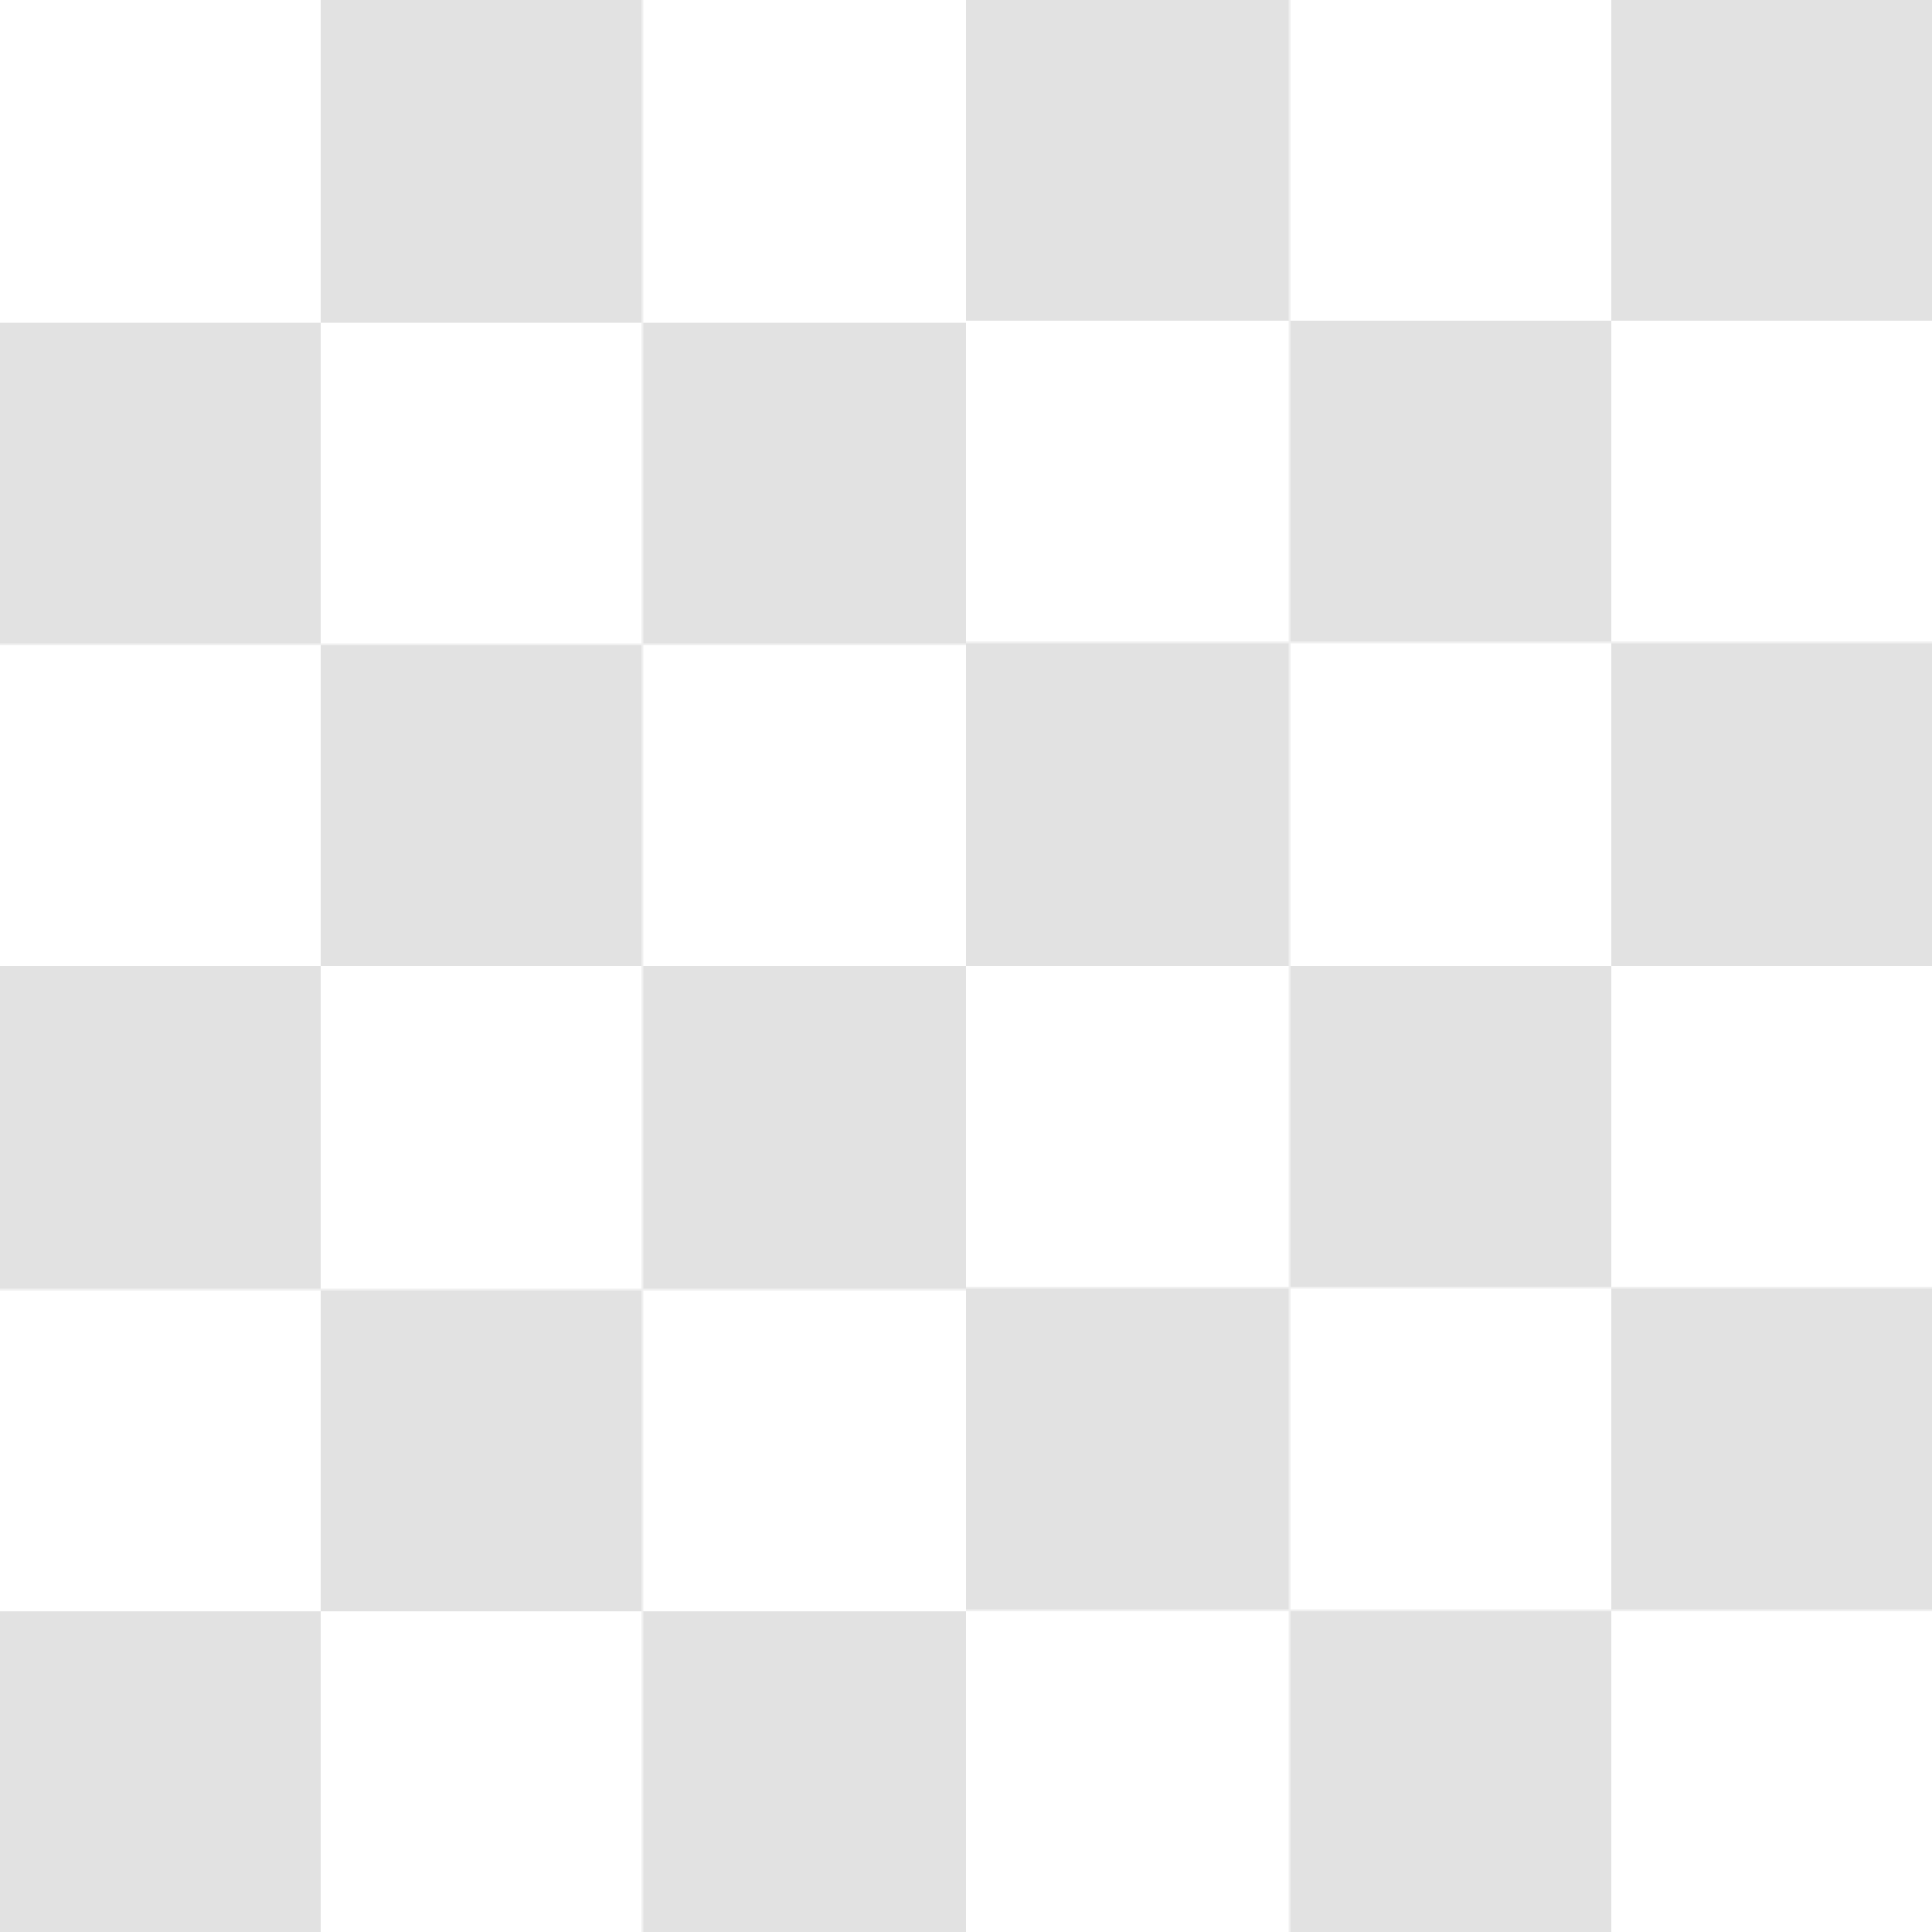
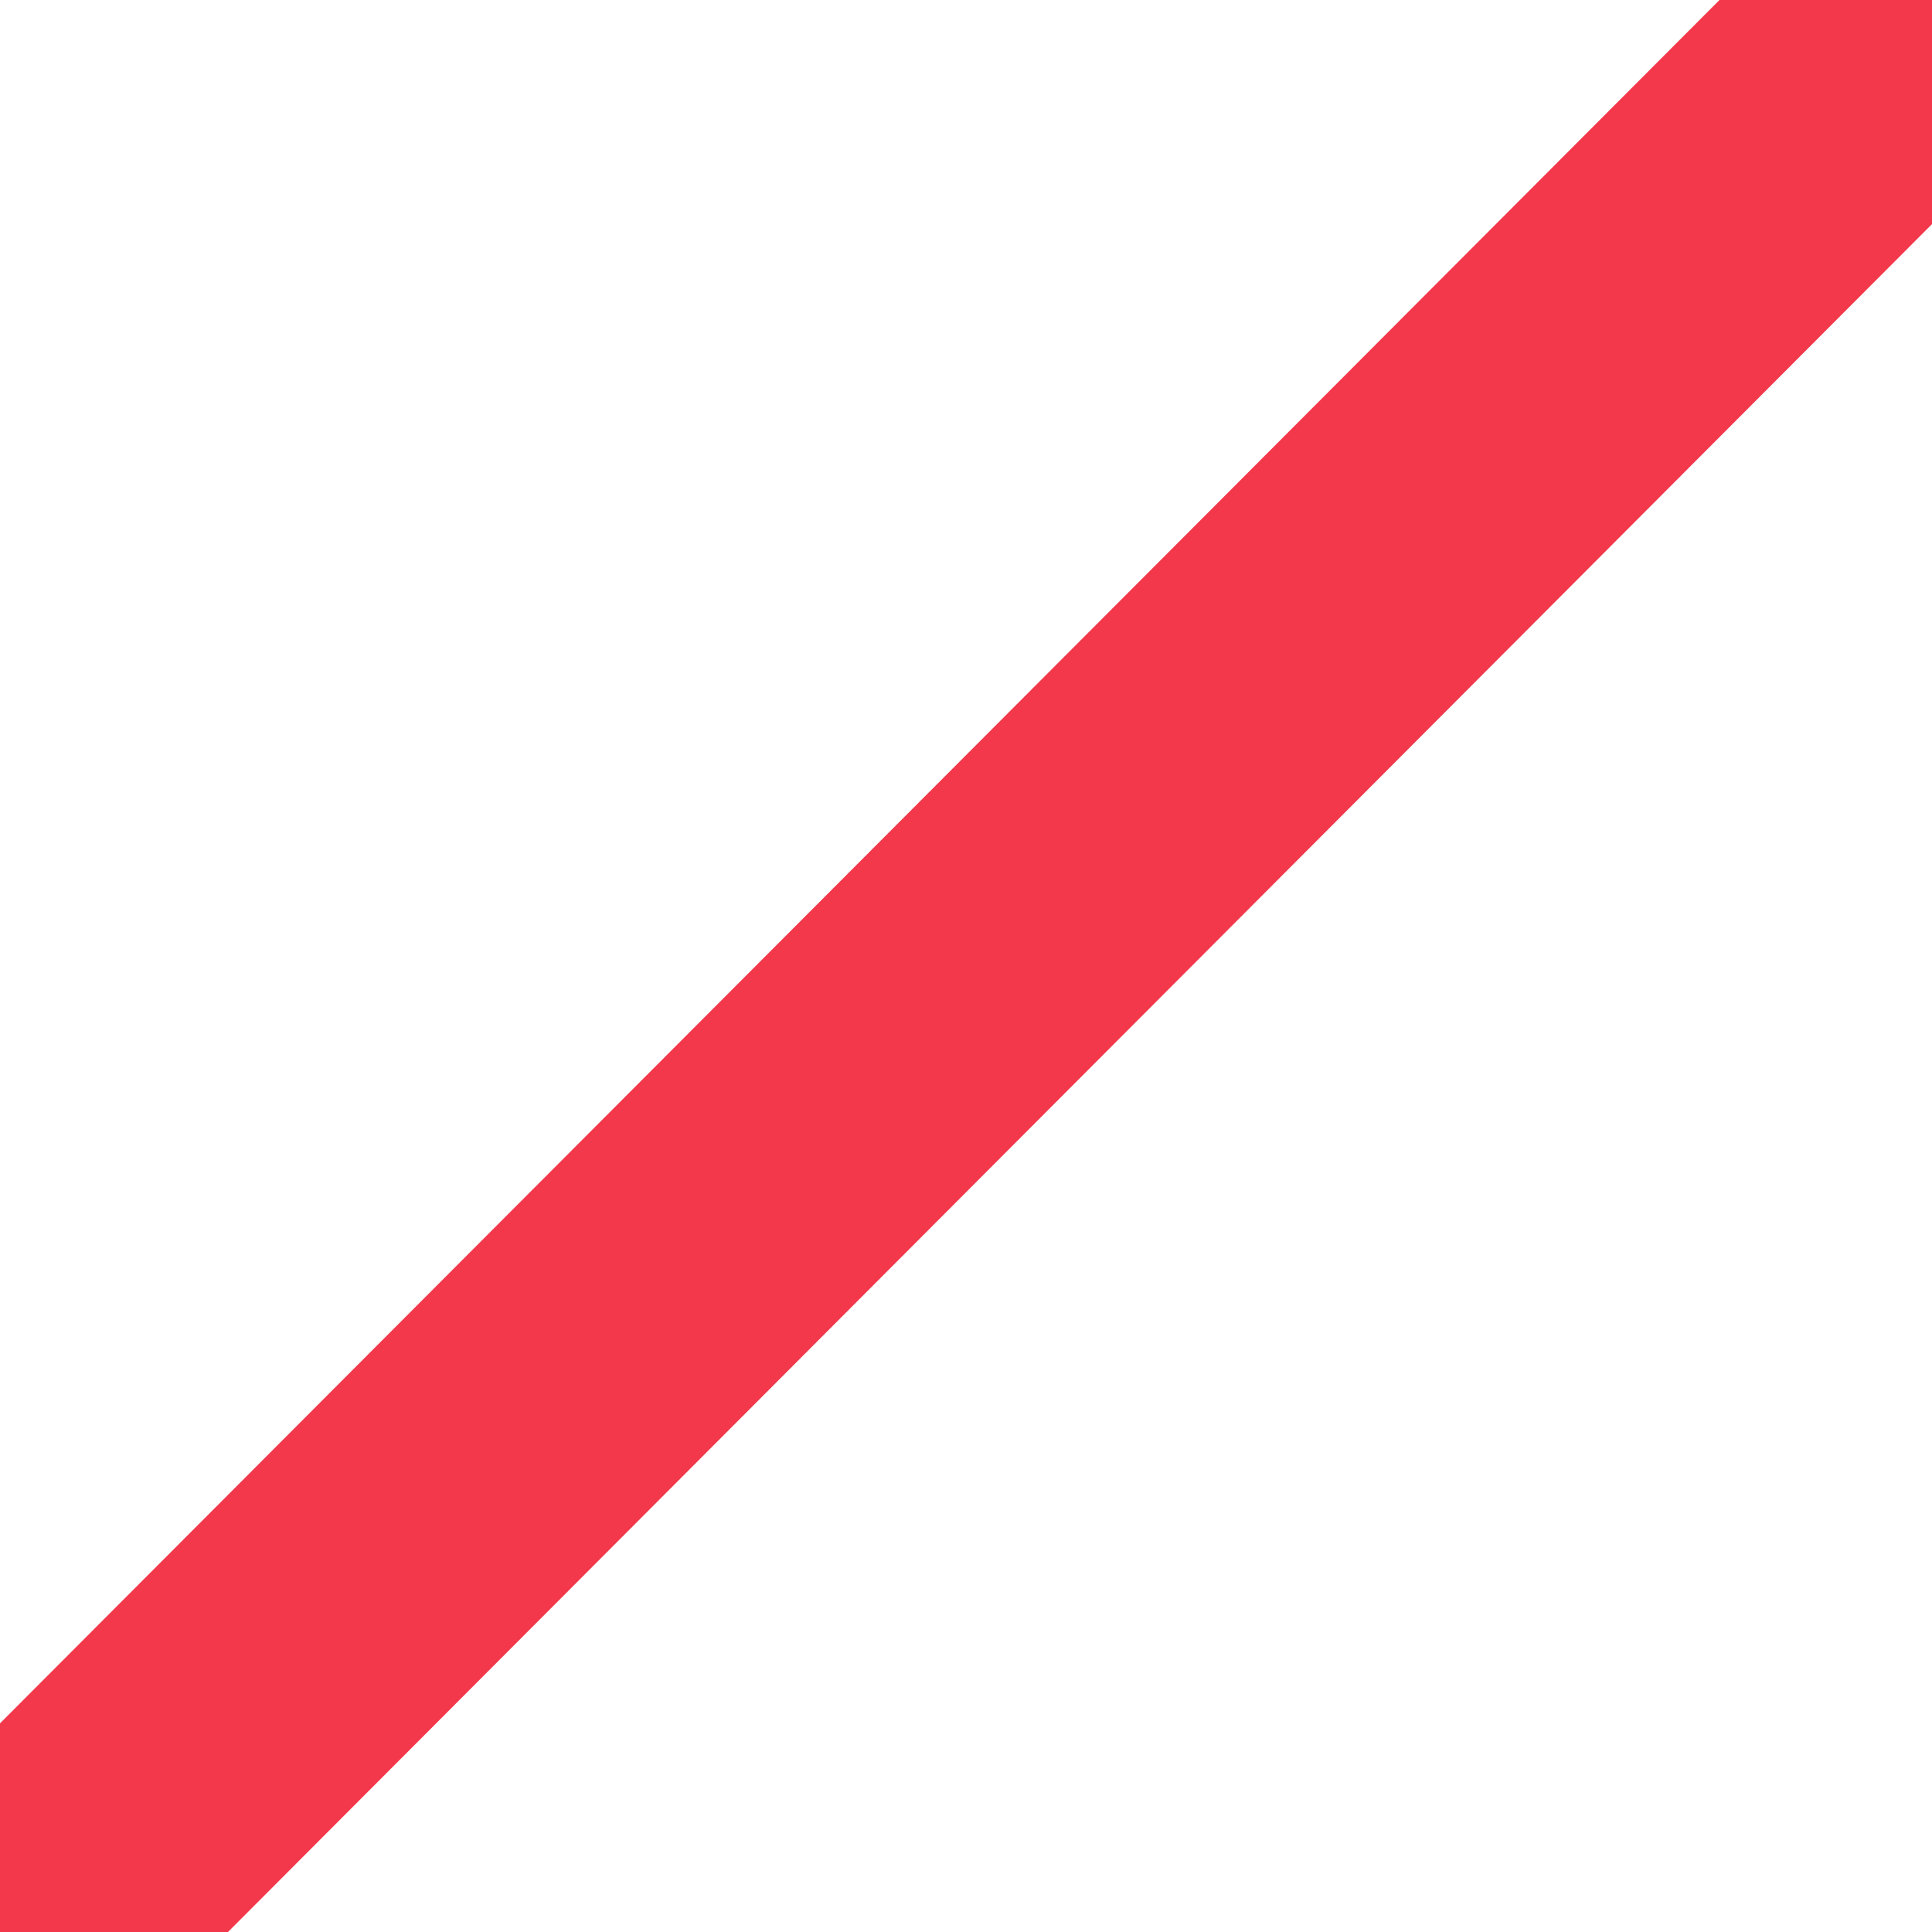
<svg xmlns="http://www.w3.org/2000/svg" version="1.1" id="Layer_1" x="0px" y="0px" viewBox="0 0 100 100" style="enable-background:new 0 0 100 100;" xml:space="preserve">
  <style type="text/css">
- 	.st0{fill:#E2E2E2;}
- 	.st1{fill:#FFFFFF;}
+ 	.st0{fill:#FFFFFF;}
+ 	.st1{fill:#F2384A;}
</style>
-   <rect x="83.4" y="0" class="st0" width="16.6" height="16.6" />
-   <rect x="83.4" y="16.6" class="st1" width="16.6" height="16.6" />
-   <rect x="83.4" y="33.3" class="st0" width="16.6" height="16.7" />
-   <rect x="50" y="0" class="st0" width="16.7" height="16.6" />
-   <rect x="50" y="16.6" class="st1" width="16.7" height="16.6" />
-   <rect x="50" y="33.3" class="st0" width="16.7" height="16.7" />
-   <rect x="66.8" y="0" class="st1" width="16.6" height="16.6" />
-   <rect x="66.8" y="16.6" class="st0" width="16.6" height="16.6" />
-   <rect x="66.8" y="33.3" class="st1" width="16.6" height="16.7" />
-   <rect x="83.4" y="50" class="st1" width="16.6" height="16.6" />
-   <rect x="83.4" y="66.7" class="st0" width="16.6" height="16.6" />
-   <rect x="83.4" y="83.4" class="st1" width="16.6" height="16.7" />
-   <rect x="50" y="50" class="st1" width="16.7" height="16.6" />
-   <rect x="50" y="66.7" class="st0" width="16.7" height="16.6" />
-   <rect x="50" y="83.4" class="st1" width="16.7" height="16.7" />
-   <rect x="66.8" y="50" class="st0" width="16.6" height="16.6" />
-   <rect x="66.8" y="66.7" class="st1" width="16.6" height="16.6" />
-   <rect x="66.8" y="83.4" class="st0" width="16.6" height="16.7" />
-   <rect x="0" y="83.4" class="st0" width="16.6" height="16.6" />
-   <rect x="0" y="66.8" class="st1" width="16.6" height="16.6" />
-   <rect x="0" y="50" class="st0" width="16.6" height="16.7" />
-   <rect x="33.3" y="83.4" class="st0" width="16.7" height="16.6" />
-   <rect x="33.3" y="66.8" class="st1" width="16.7" height="16.6" />
-   <rect x="33.3" y="50" class="st0" width="16.7" height="16.7" />
-   <rect x="16.6" y="83.4" class="st1" width="16.6" height="16.6" />
-   <rect x="16.6" y="66.8" class="st0" width="16.6" height="16.6" />
-   <rect x="16.6" y="50" class="st1" width="16.6" height="16.7" />
-   <rect x="0" y="33.4" class="st1" width="16.6" height="16.6" />
-   <rect x="0" y="16.7" class="st0" width="16.6" height="16.6" />
-   <rect x="0" y="0" class="st1" width="16.6" height="16.7" />
-   <rect x="33.3" y="33.4" class="st1" width="16.7" height="16.6" />
-   <rect x="33.3" y="16.7" class="st0" width="16.7" height="16.6" />
-   <rect x="33.3" y="0" class="st1" width="16.7" height="16.7" />
-   <rect x="16.6" y="33.4" class="st0" width="16.6" height="16.6" />
-   <rect x="16.6" y="16.7" class="st1" width="16.6" height="16.6" />
-   <rect x="16.6" y="0" class="st0" width="16.6" height="16.7" />
+   <rect x="0" class="st0" width="100" height="100" />
+   <g>
+     <polygon class="st1" points="11.8,100 100,11.6 100,0 89,0 0,89.2 0,100  " />
+   </g>
</svg>
